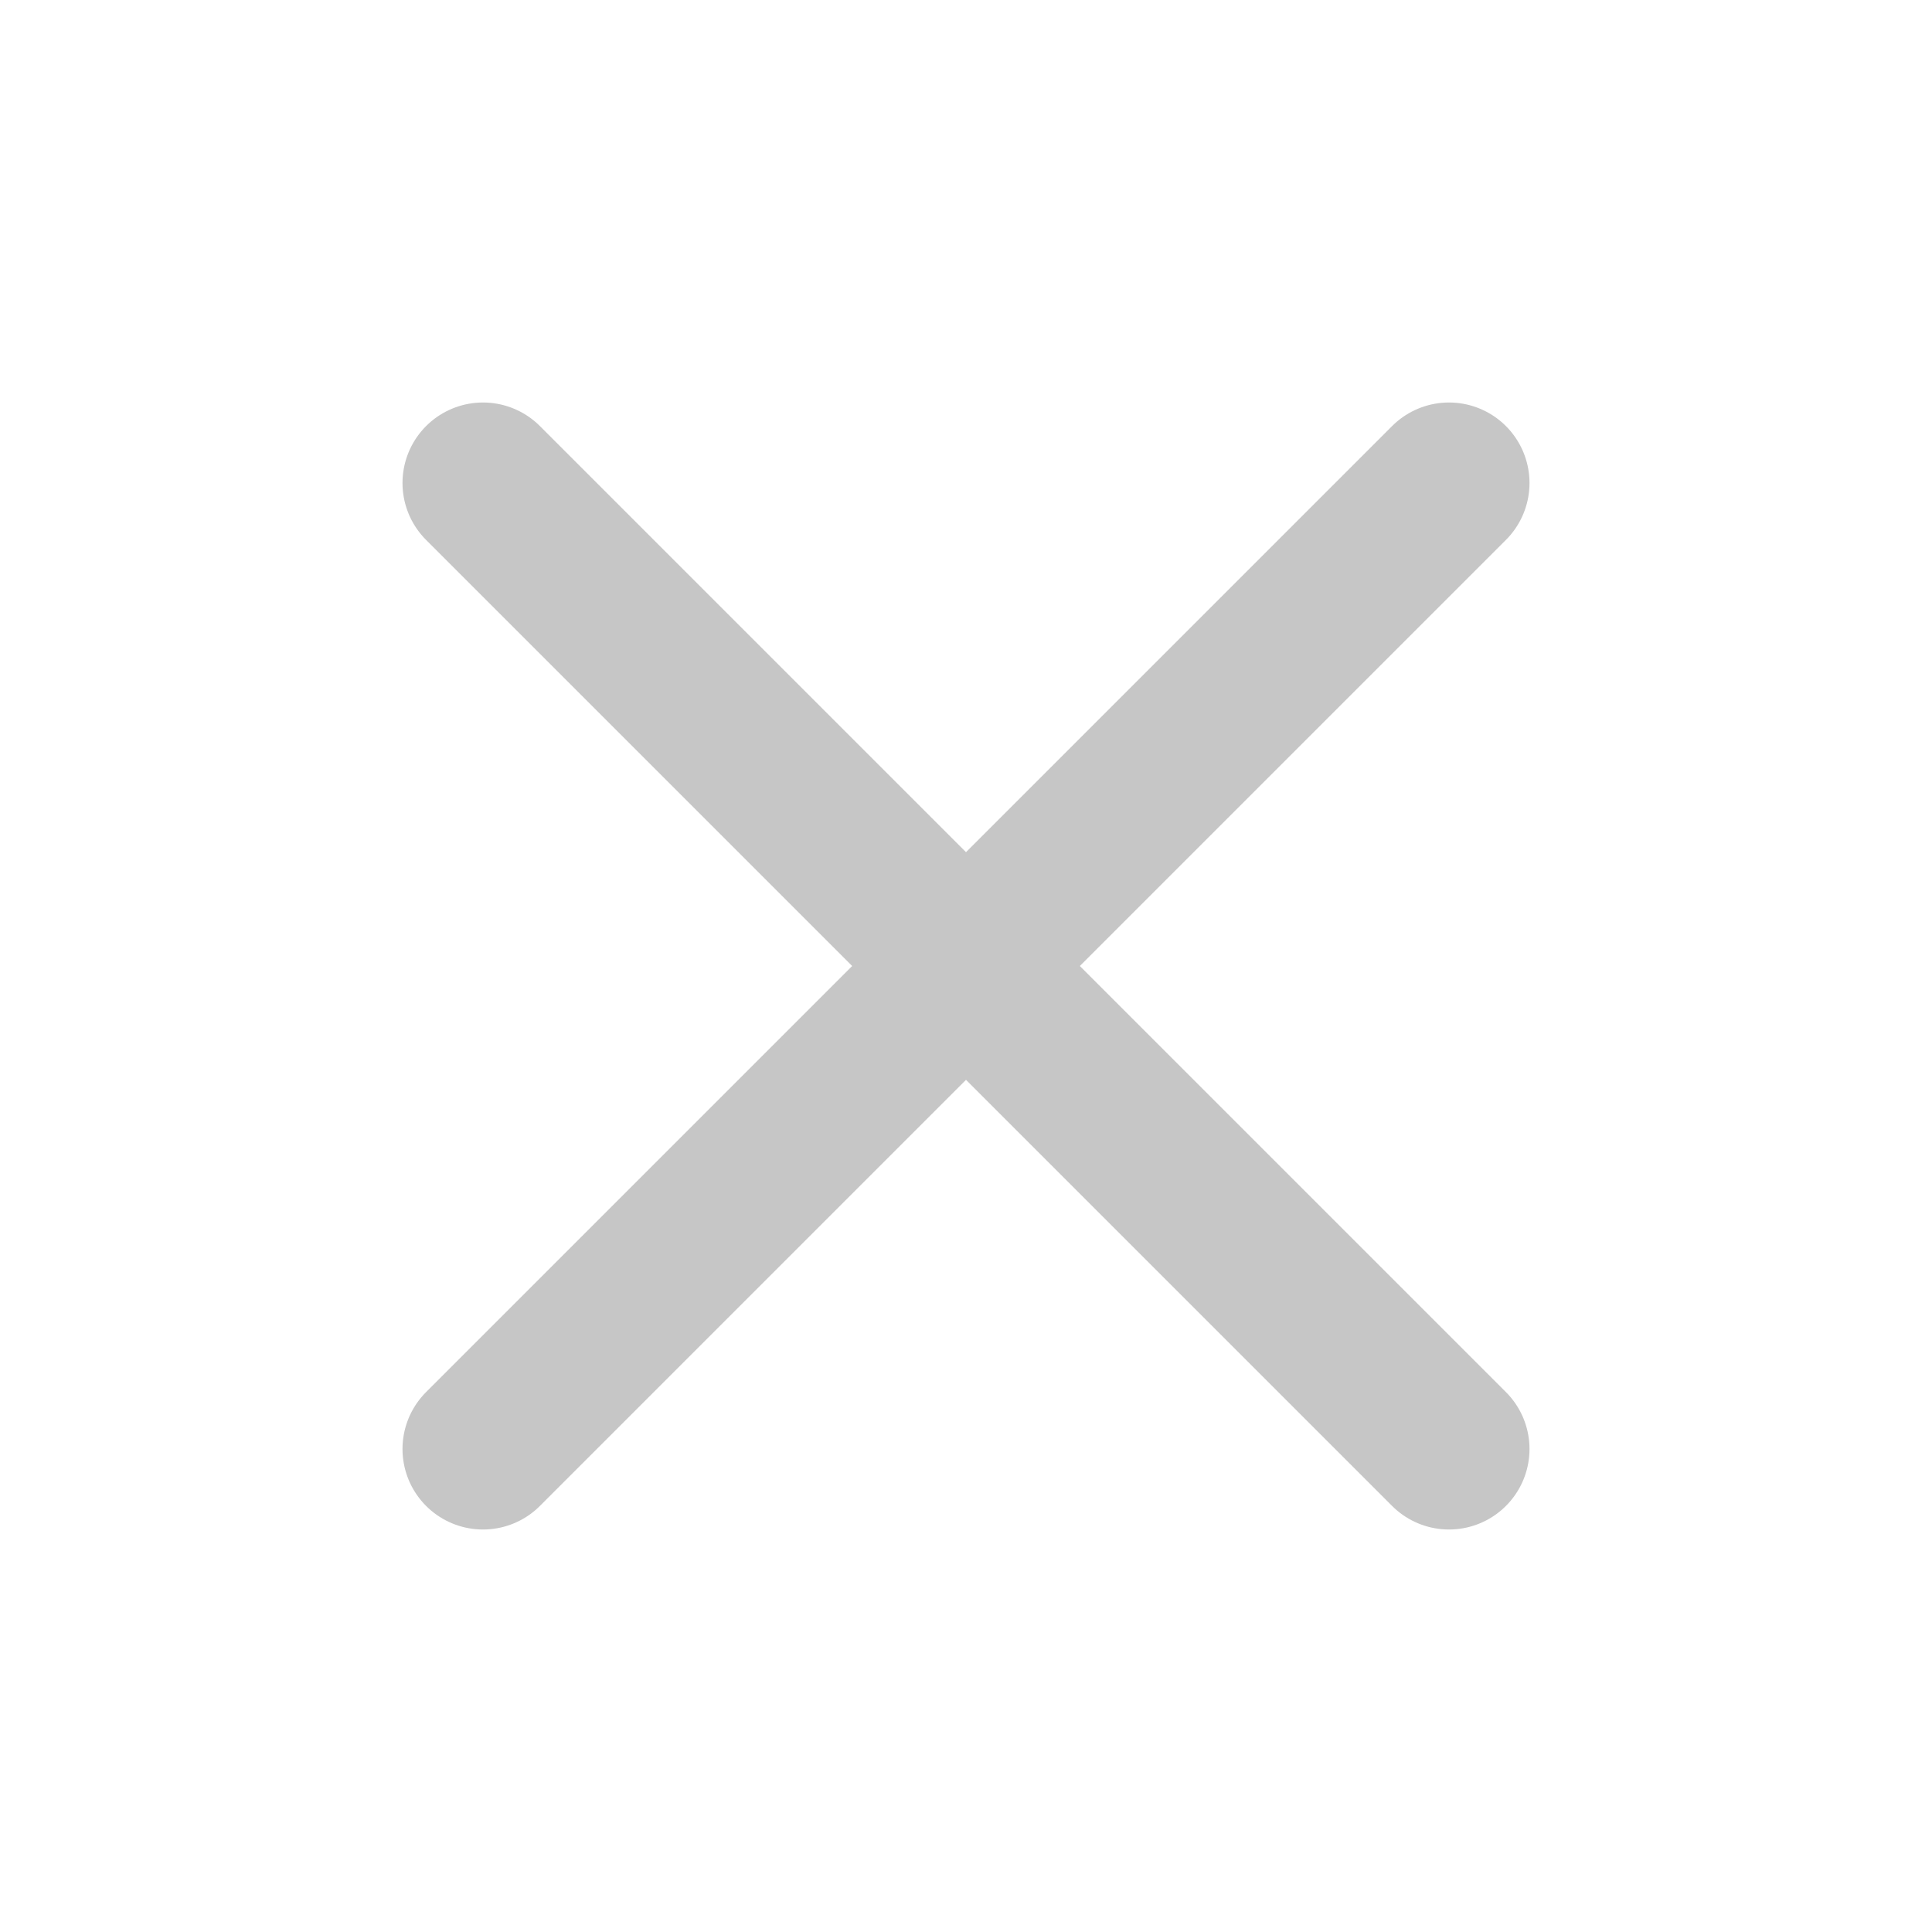
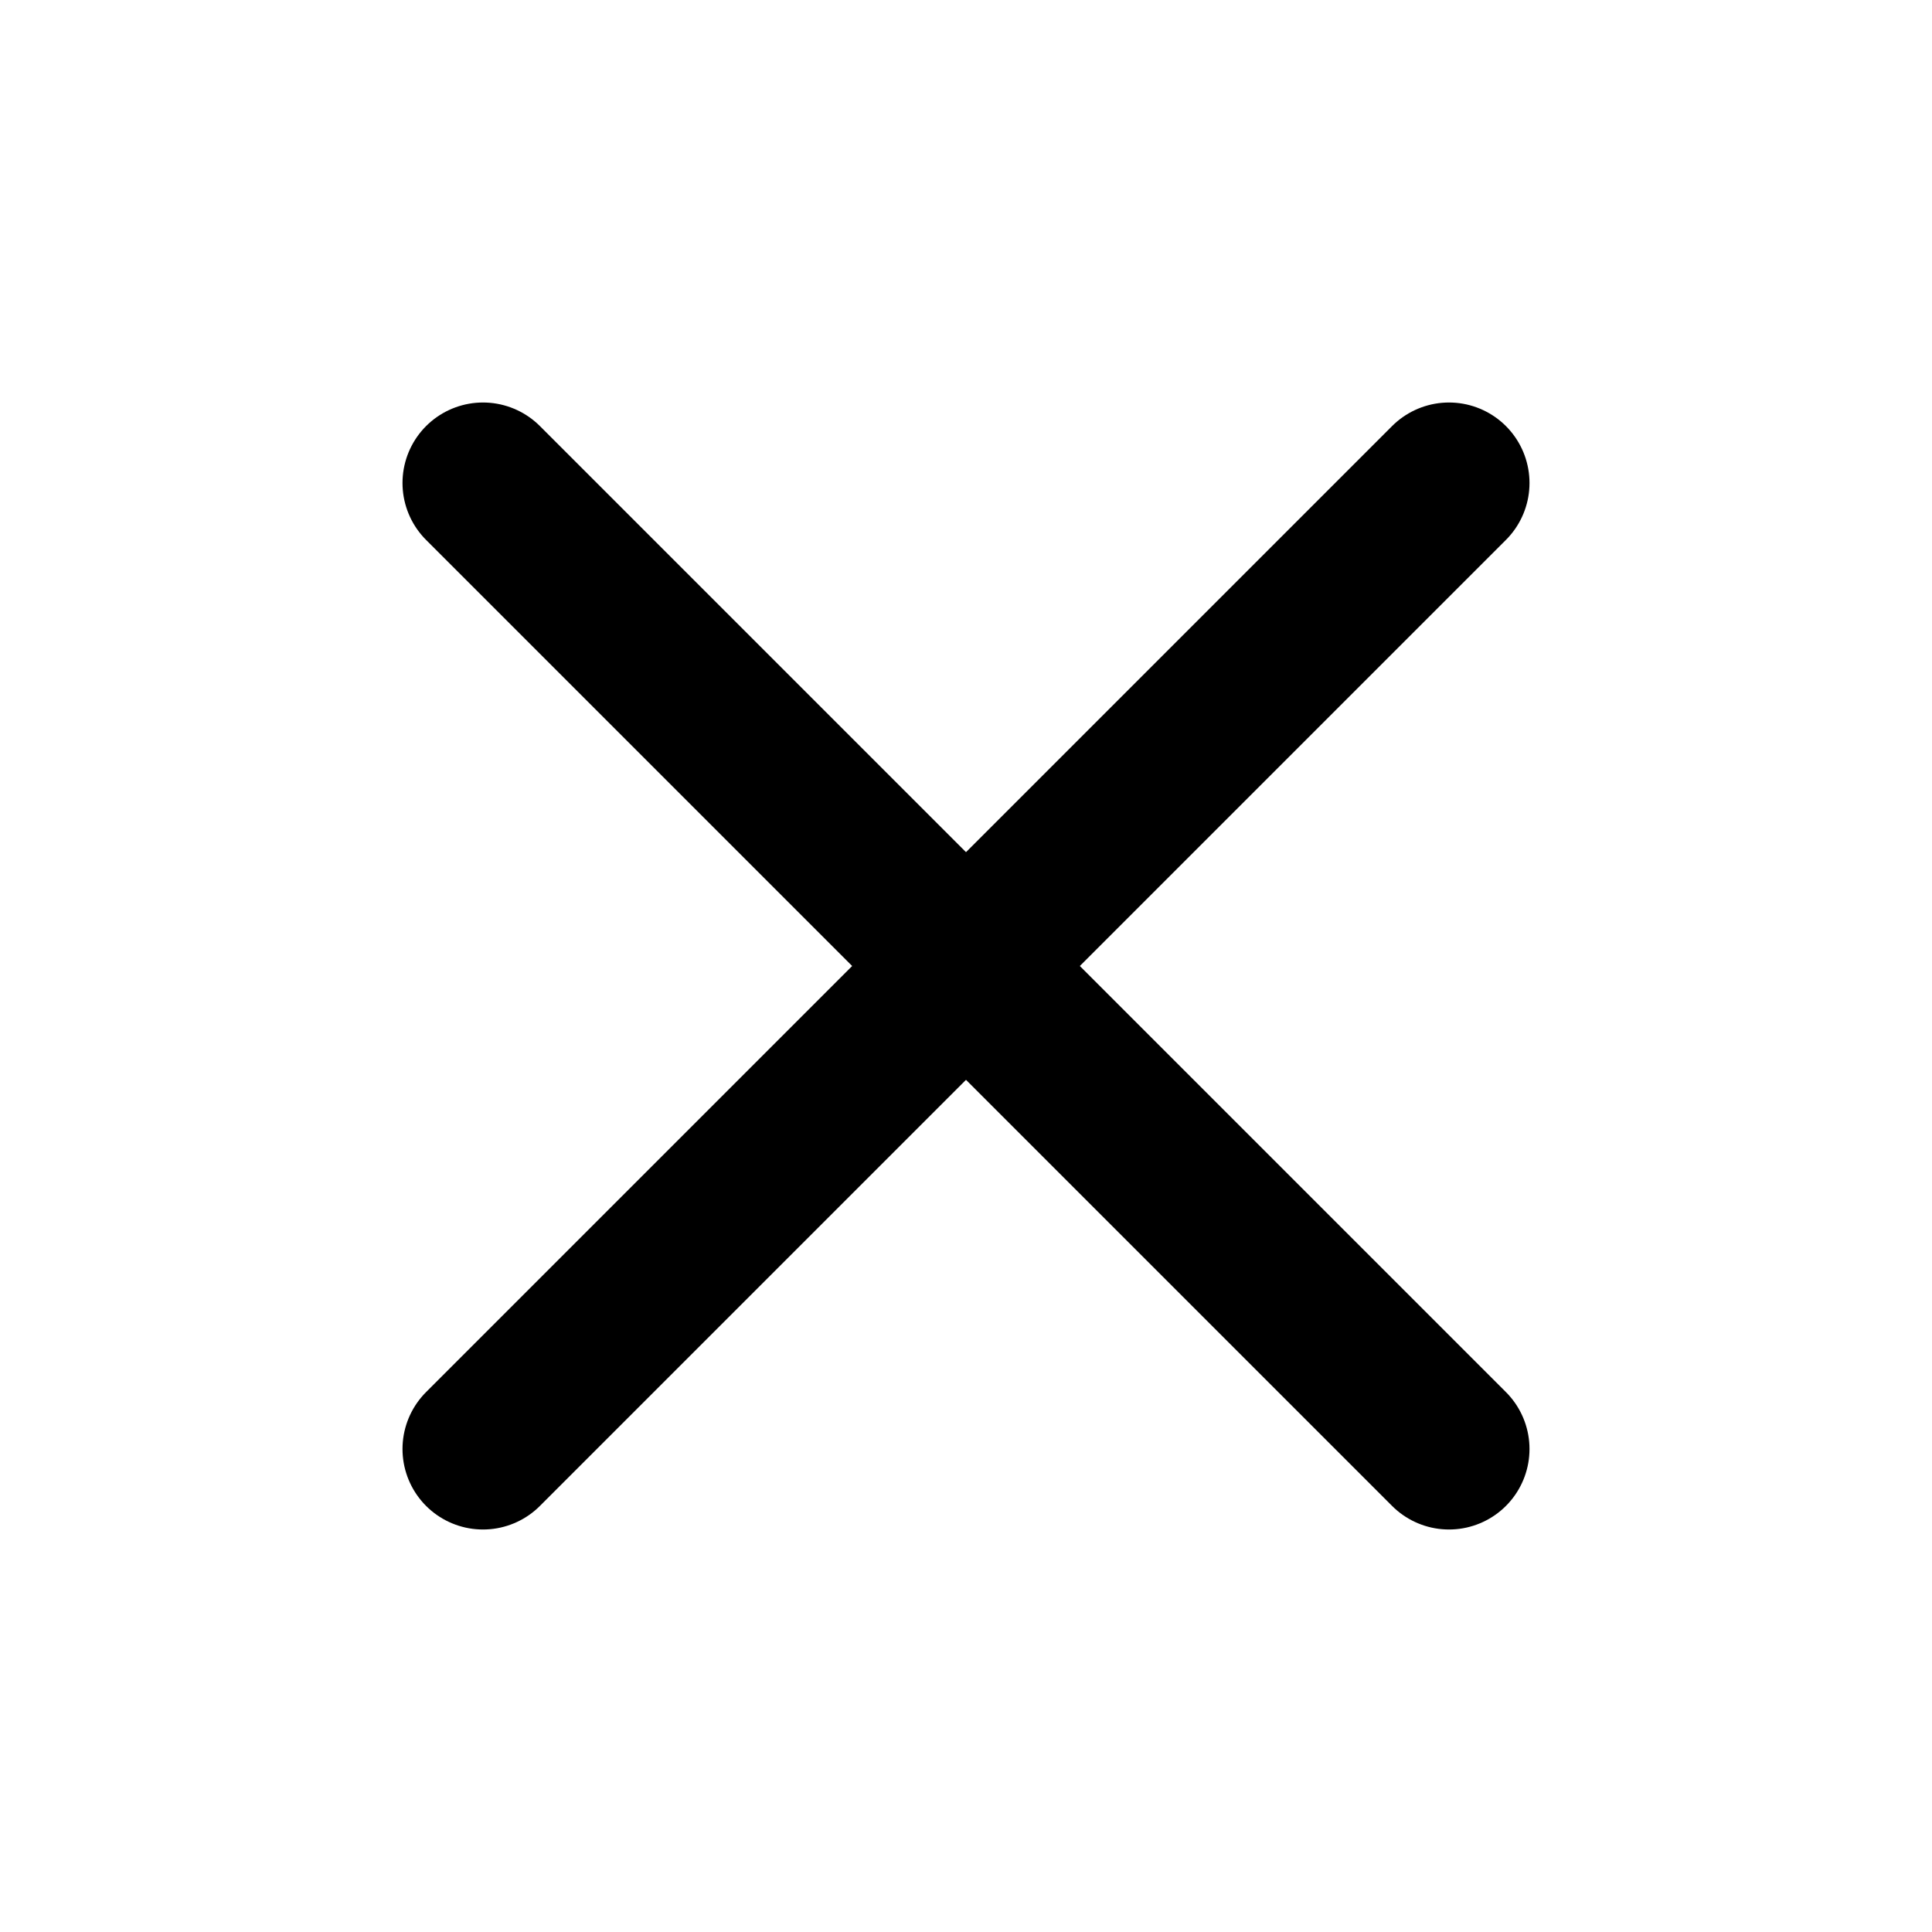
- <svg xmlns="http://www.w3.org/2000/svg" width="24" height="24" viewBox="0 0 24 24" fill="none" stroke="#C6C6C6" stroke-width="2" stroke-linecap="round" stroke-linejoin="round" class="feather feather-x">
+ <svg xmlns="http://www.w3.org/2000/svg" width="24" height="24" viewBox="0 0 24 24" fill="none" stroke="#000000" stroke-width="2" stroke-linecap="round" stroke-linejoin="round" class="feather feather-x">
  <line x1="18" y1="6" x2="6" y2="18" />
  <line x1="6" y1="6" x2="18" y2="18" />
</svg>
